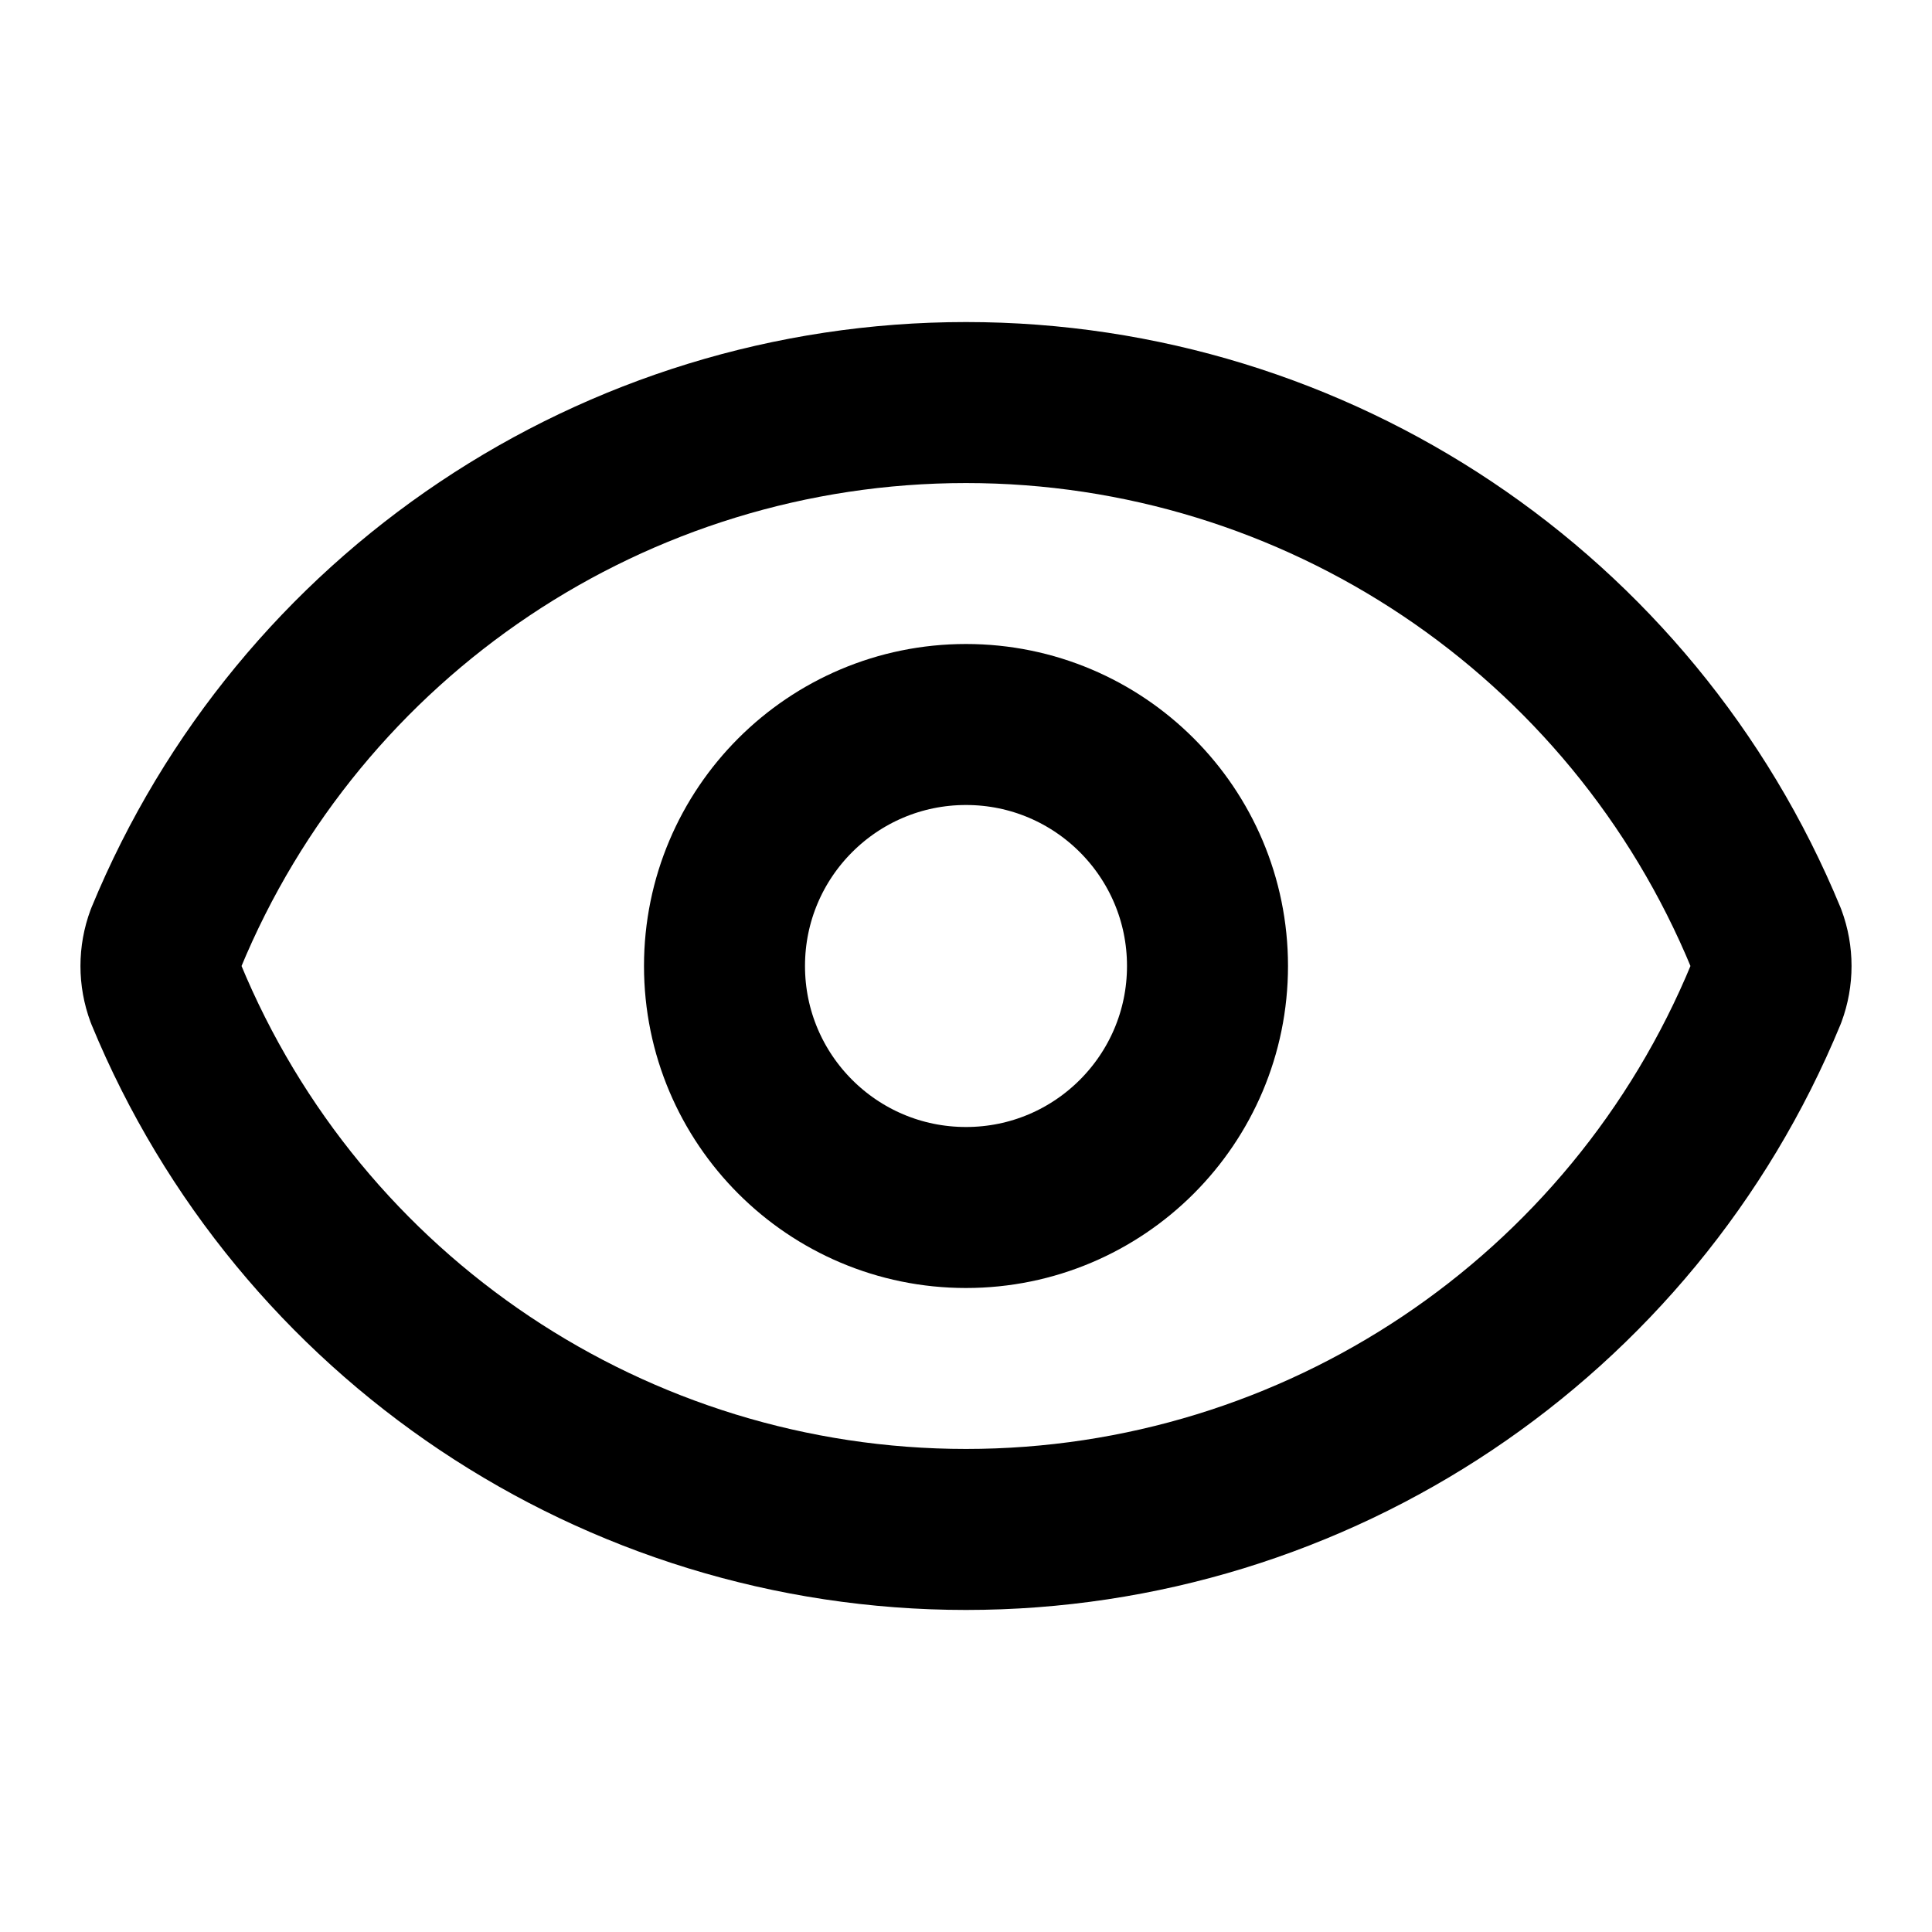
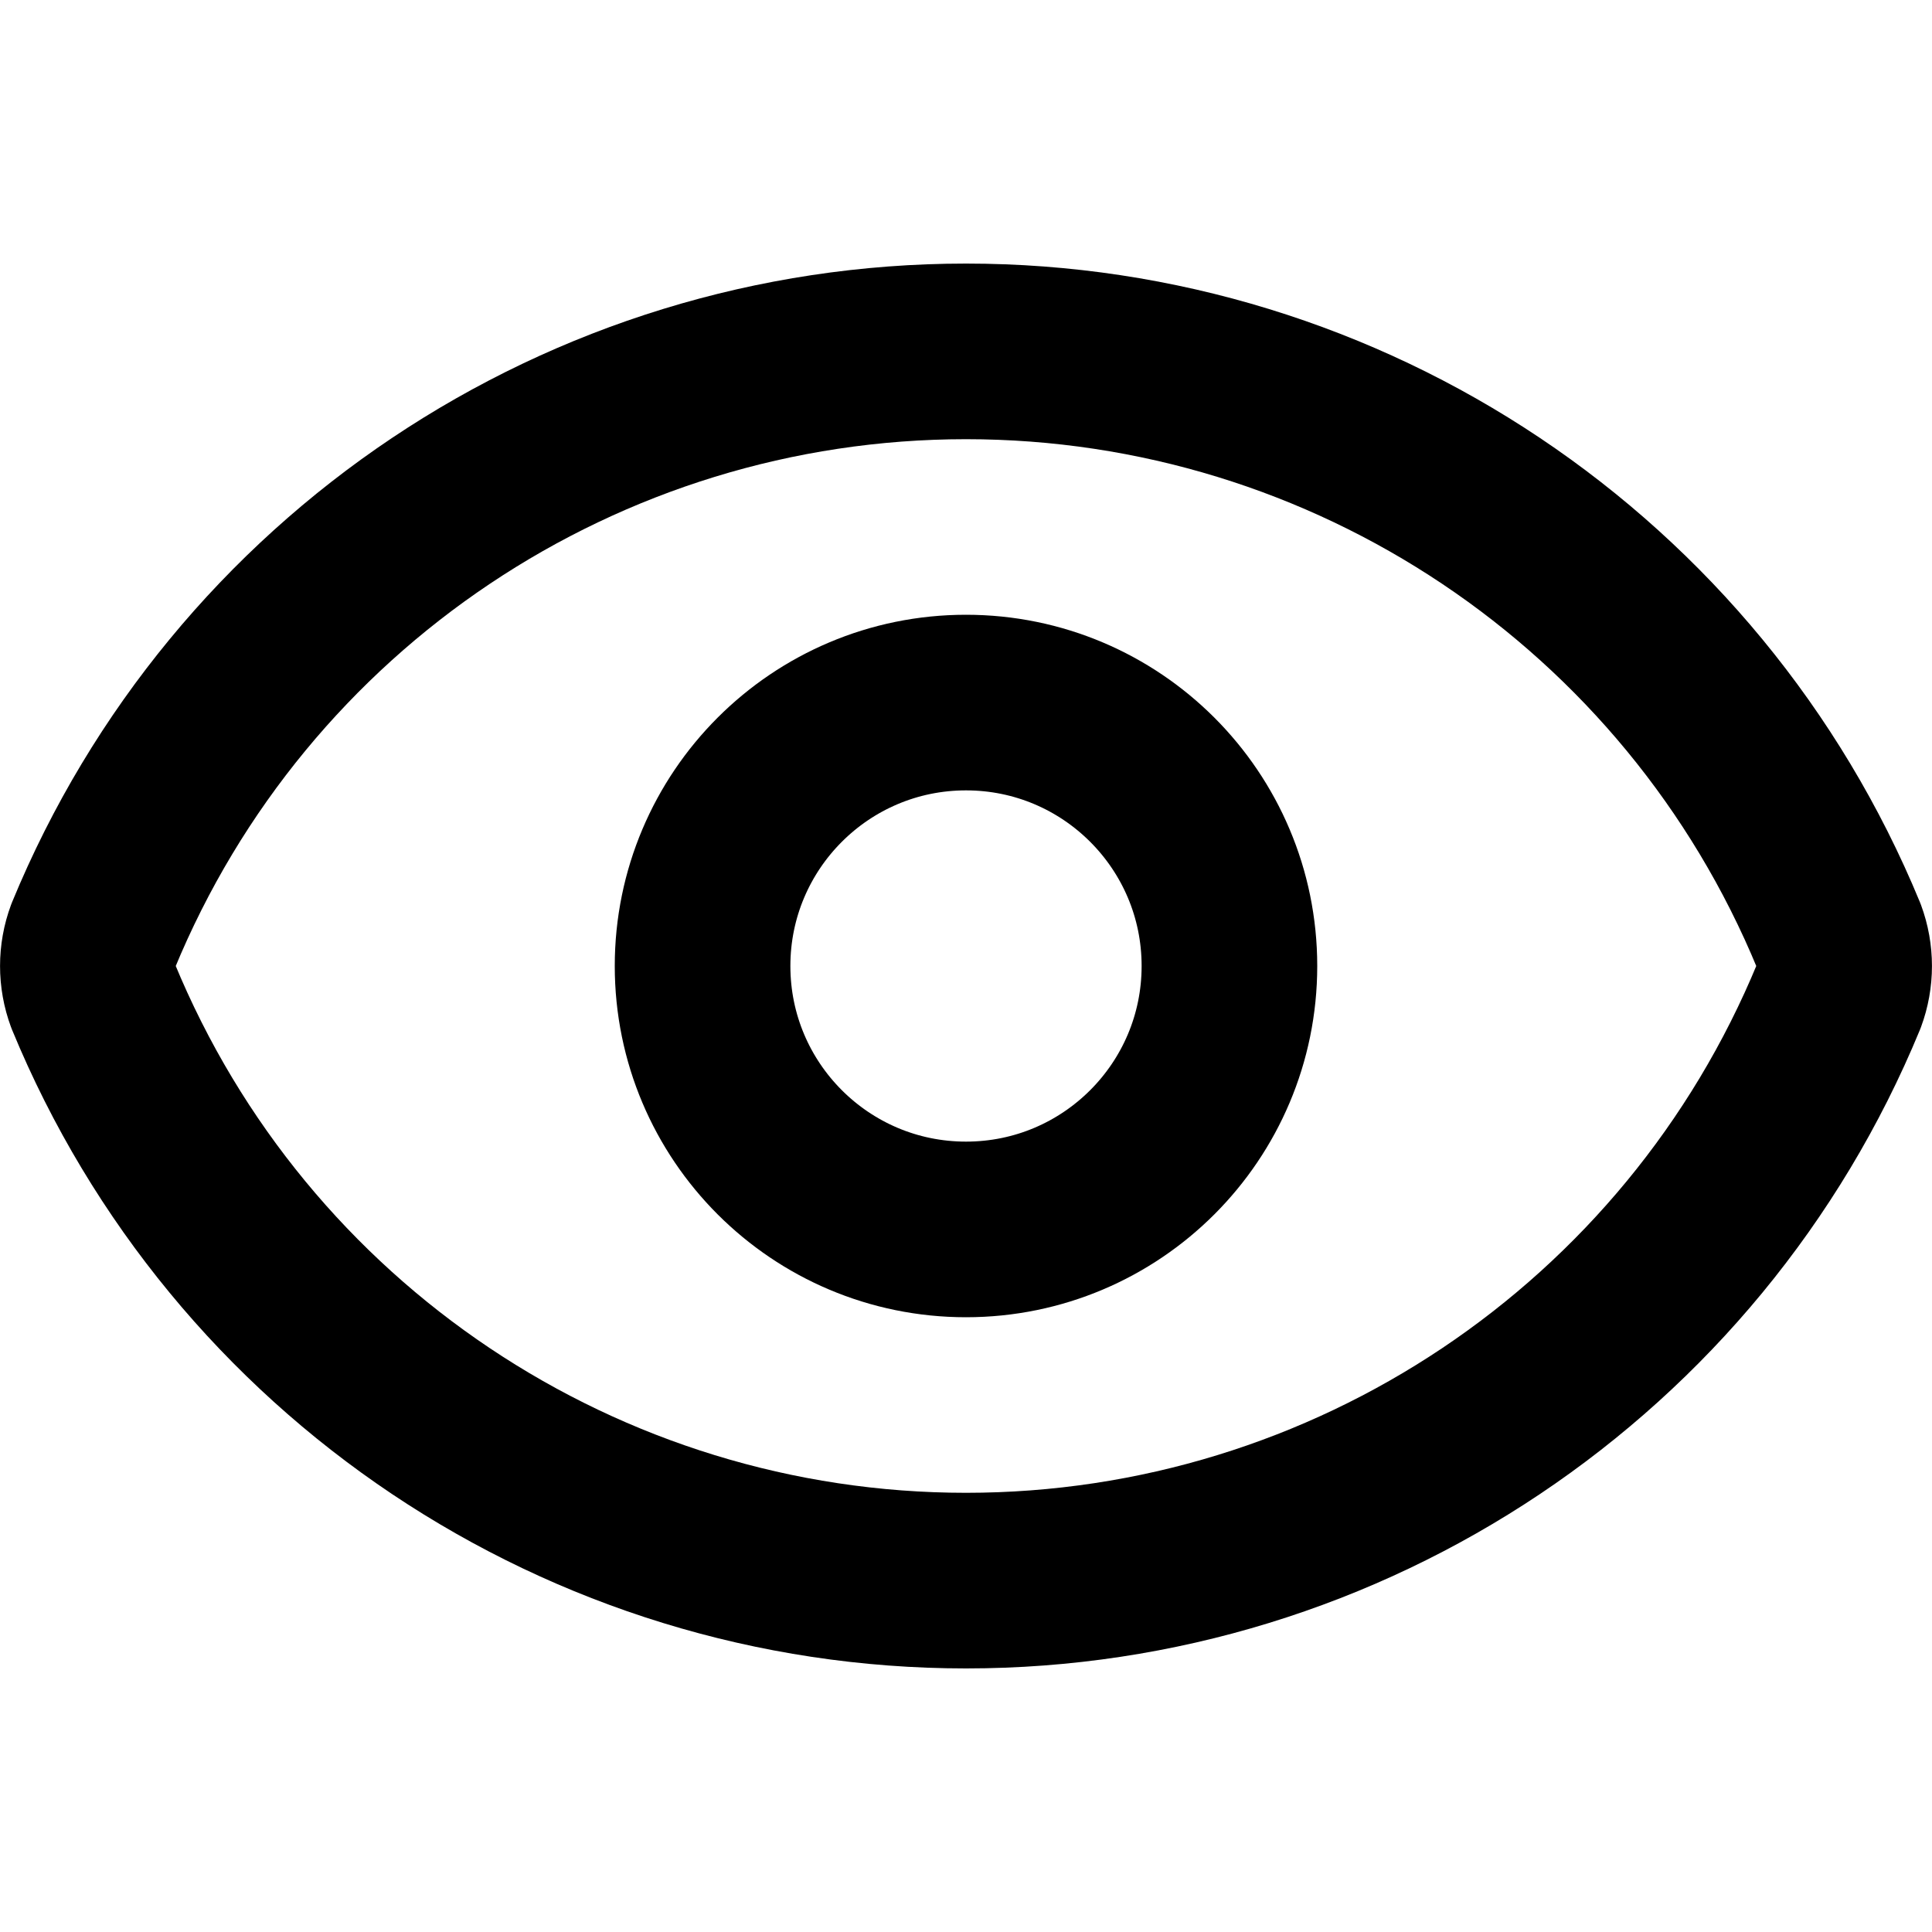
- <svg xmlns="http://www.w3.org/2000/svg" width="24" height="24" viewBox="0 0 24 24" fill="none" stroke="currentColor" stroke-width="2" stroke-linecap="round" stroke-linejoin="round" class="lucide lucide-eye h-3.5 w-3.5" aria-hidden="true">
+ <svg xmlns="http://www.w3.org/2000/svg" width="24" height="24" viewBox="0.999 4 22.002 16" fill="none" stroke="currentColor" stroke-width="2" stroke-linecap="round" stroke-linejoin="round" class="lucide lucide-eye h-3.5 w-3.5" aria-hidden="true">
  <path d="M2.062 12.348a1 1 0 0 1 0-.696 10.75 10.75 0 0 1 19.876 0 1 1 0 0 1 0 .696 10.75 10.75 0 0 1-19.876 0" />
  <circle cx="12" cy="12" r="3" />
</svg>
